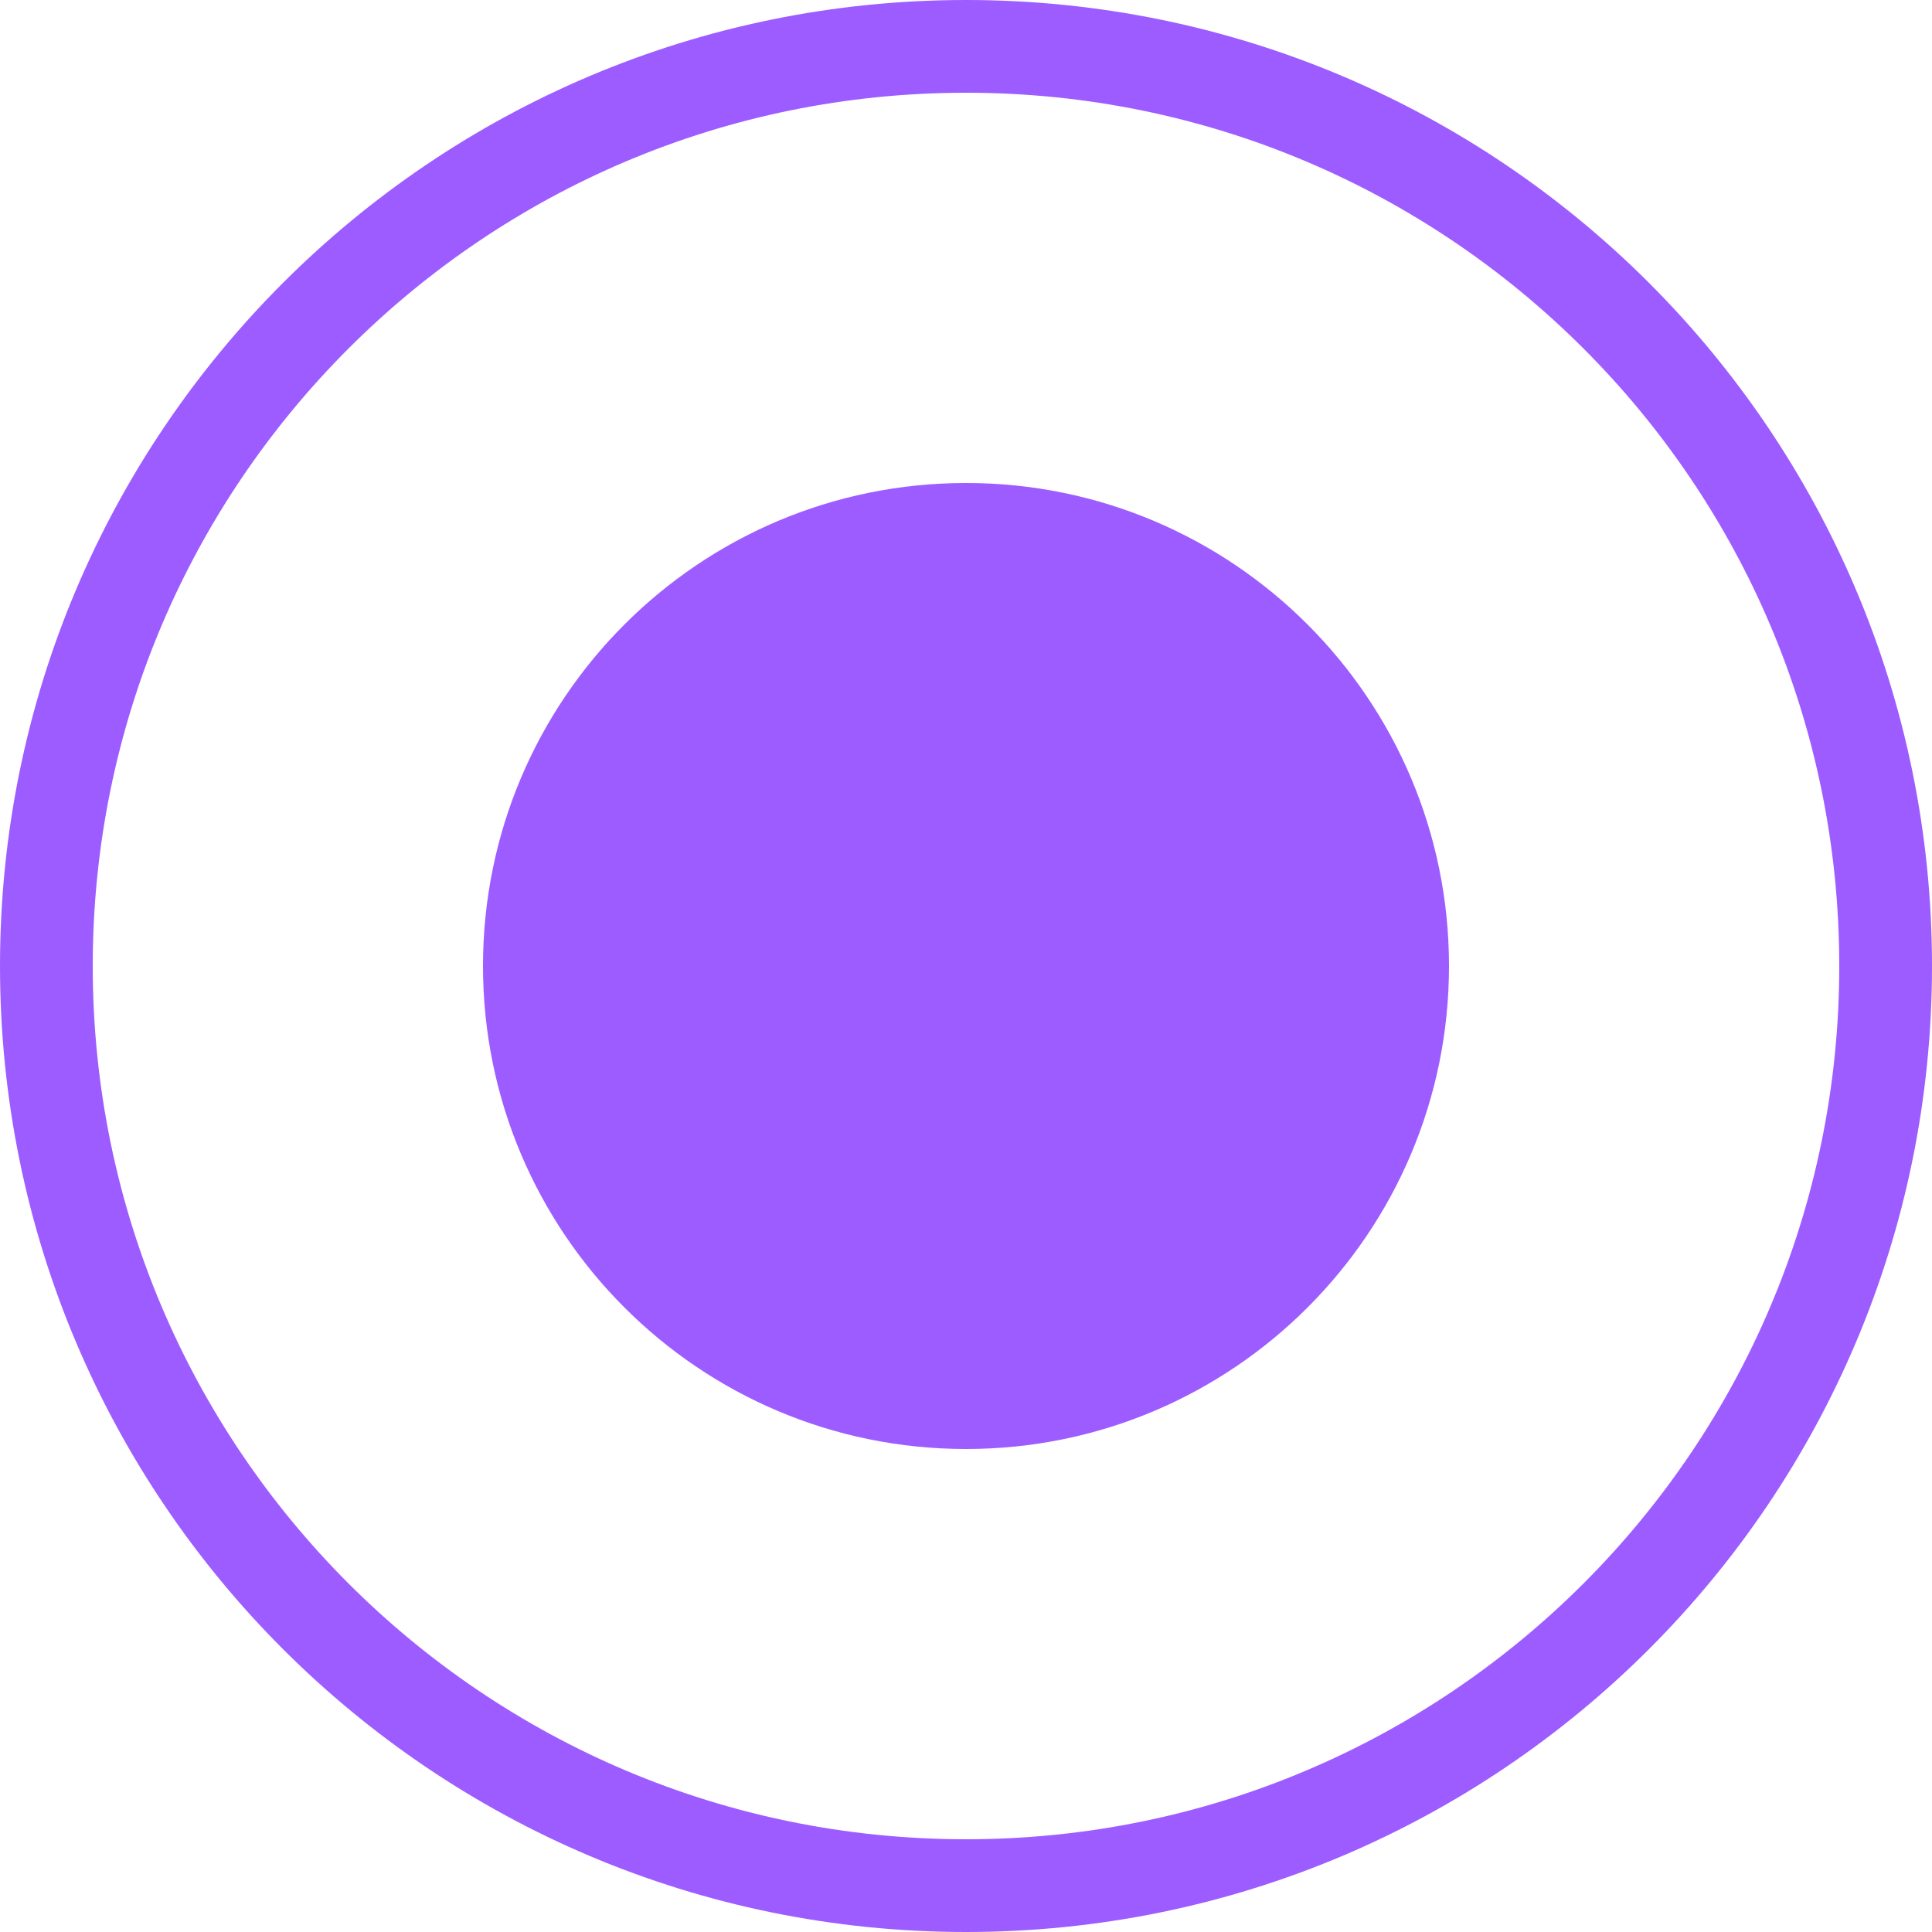
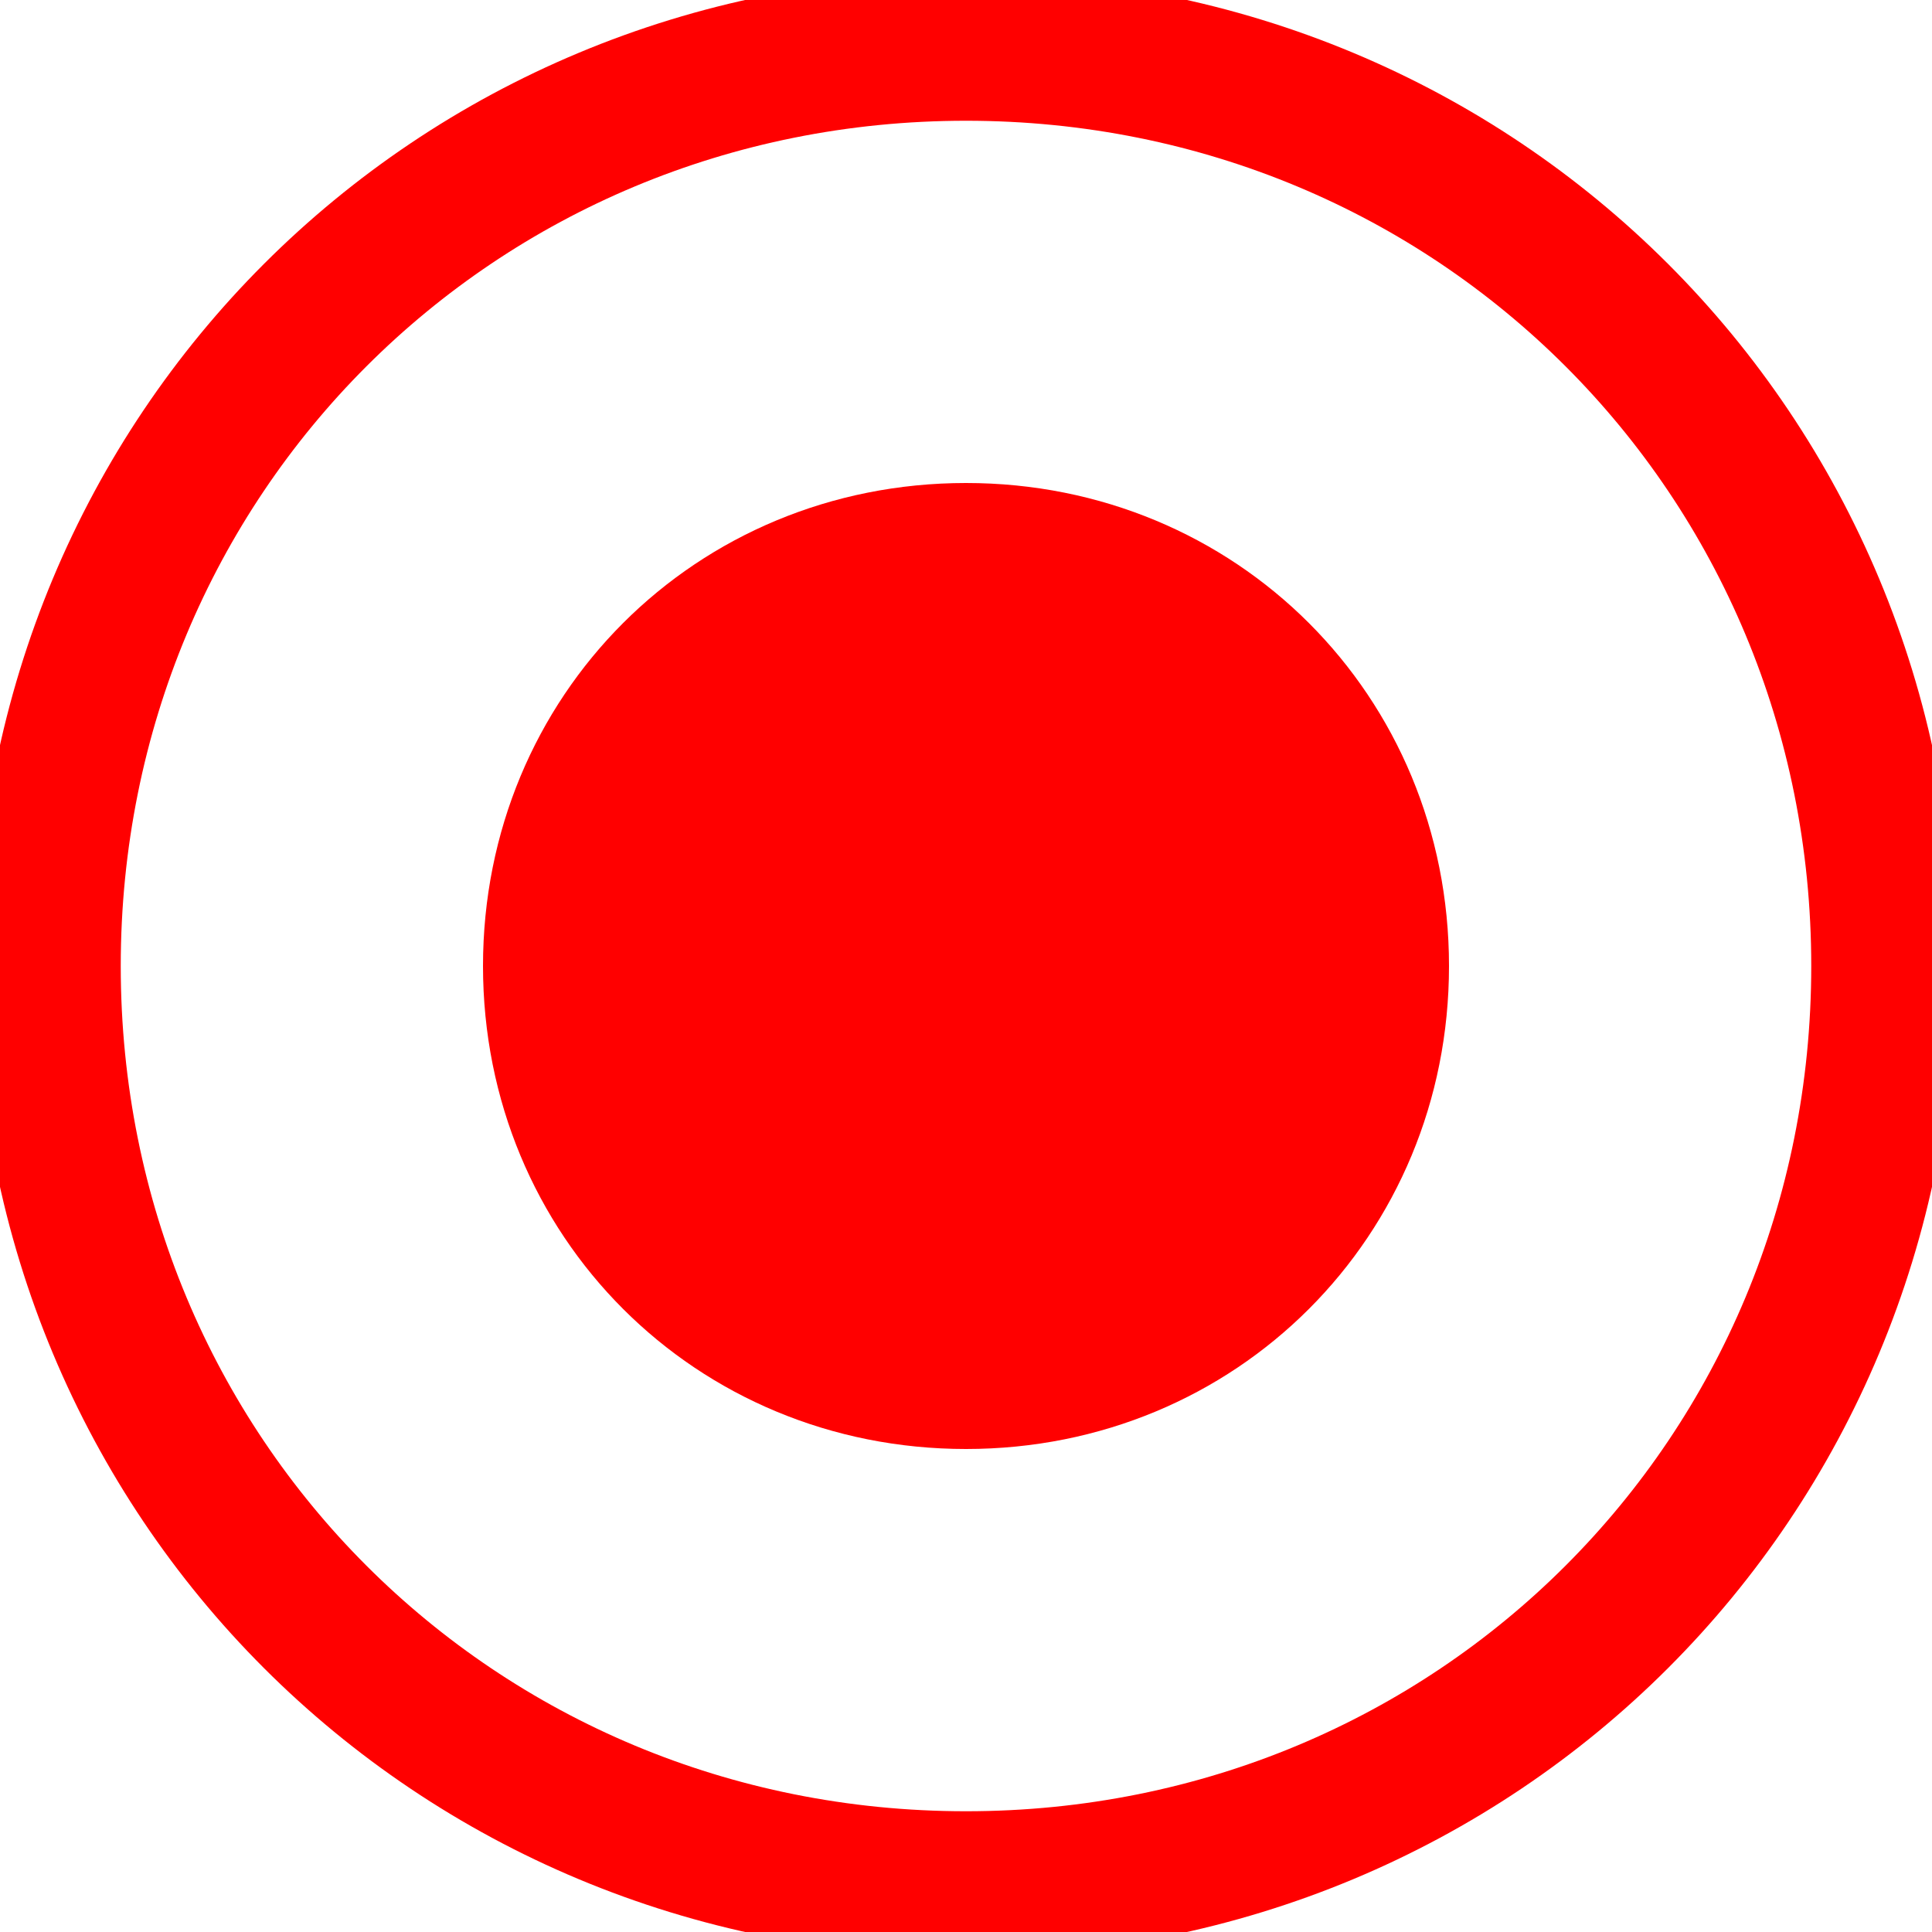
- <svg xmlns="http://www.w3.org/2000/svg" width="20" height="20" viewBox="0 0 20 20" fill="none">
-   <circle cx="10" cy="10" r="5" fill="#9D5CFF" />
-   <circle cx="10" cy="10" r="9.52" stroke="#9D5CFF" stroke-width="0.96" />
+ <svg xmlns="http://www.w3.org/2000/svg" version="1.2" viewBox="0 0 20 20" width="20" height="20">
+   <style>.a{fill:#f00}.b{fill:none;stroke:#f00;stroke-width:1.5}</style>
+   <path class="a" d="m10 15c-2.8 0-5-2.2-5-5 0-2.8 2.2-5 5-5 2.8 0 5 2.2 5 5 0 2.8-2.2 5-5 5z" />
+   <path class="b" d="m10 19.5c-5.3 0-9.5-4.2-9.5-9.5 0-5.3 4.2-9.5 9.5-9.5 5.3 0 9.5 4.2 9.5 9.5 0 5.3-4.2 9.5-9.5 9.5z" />
</svg>
